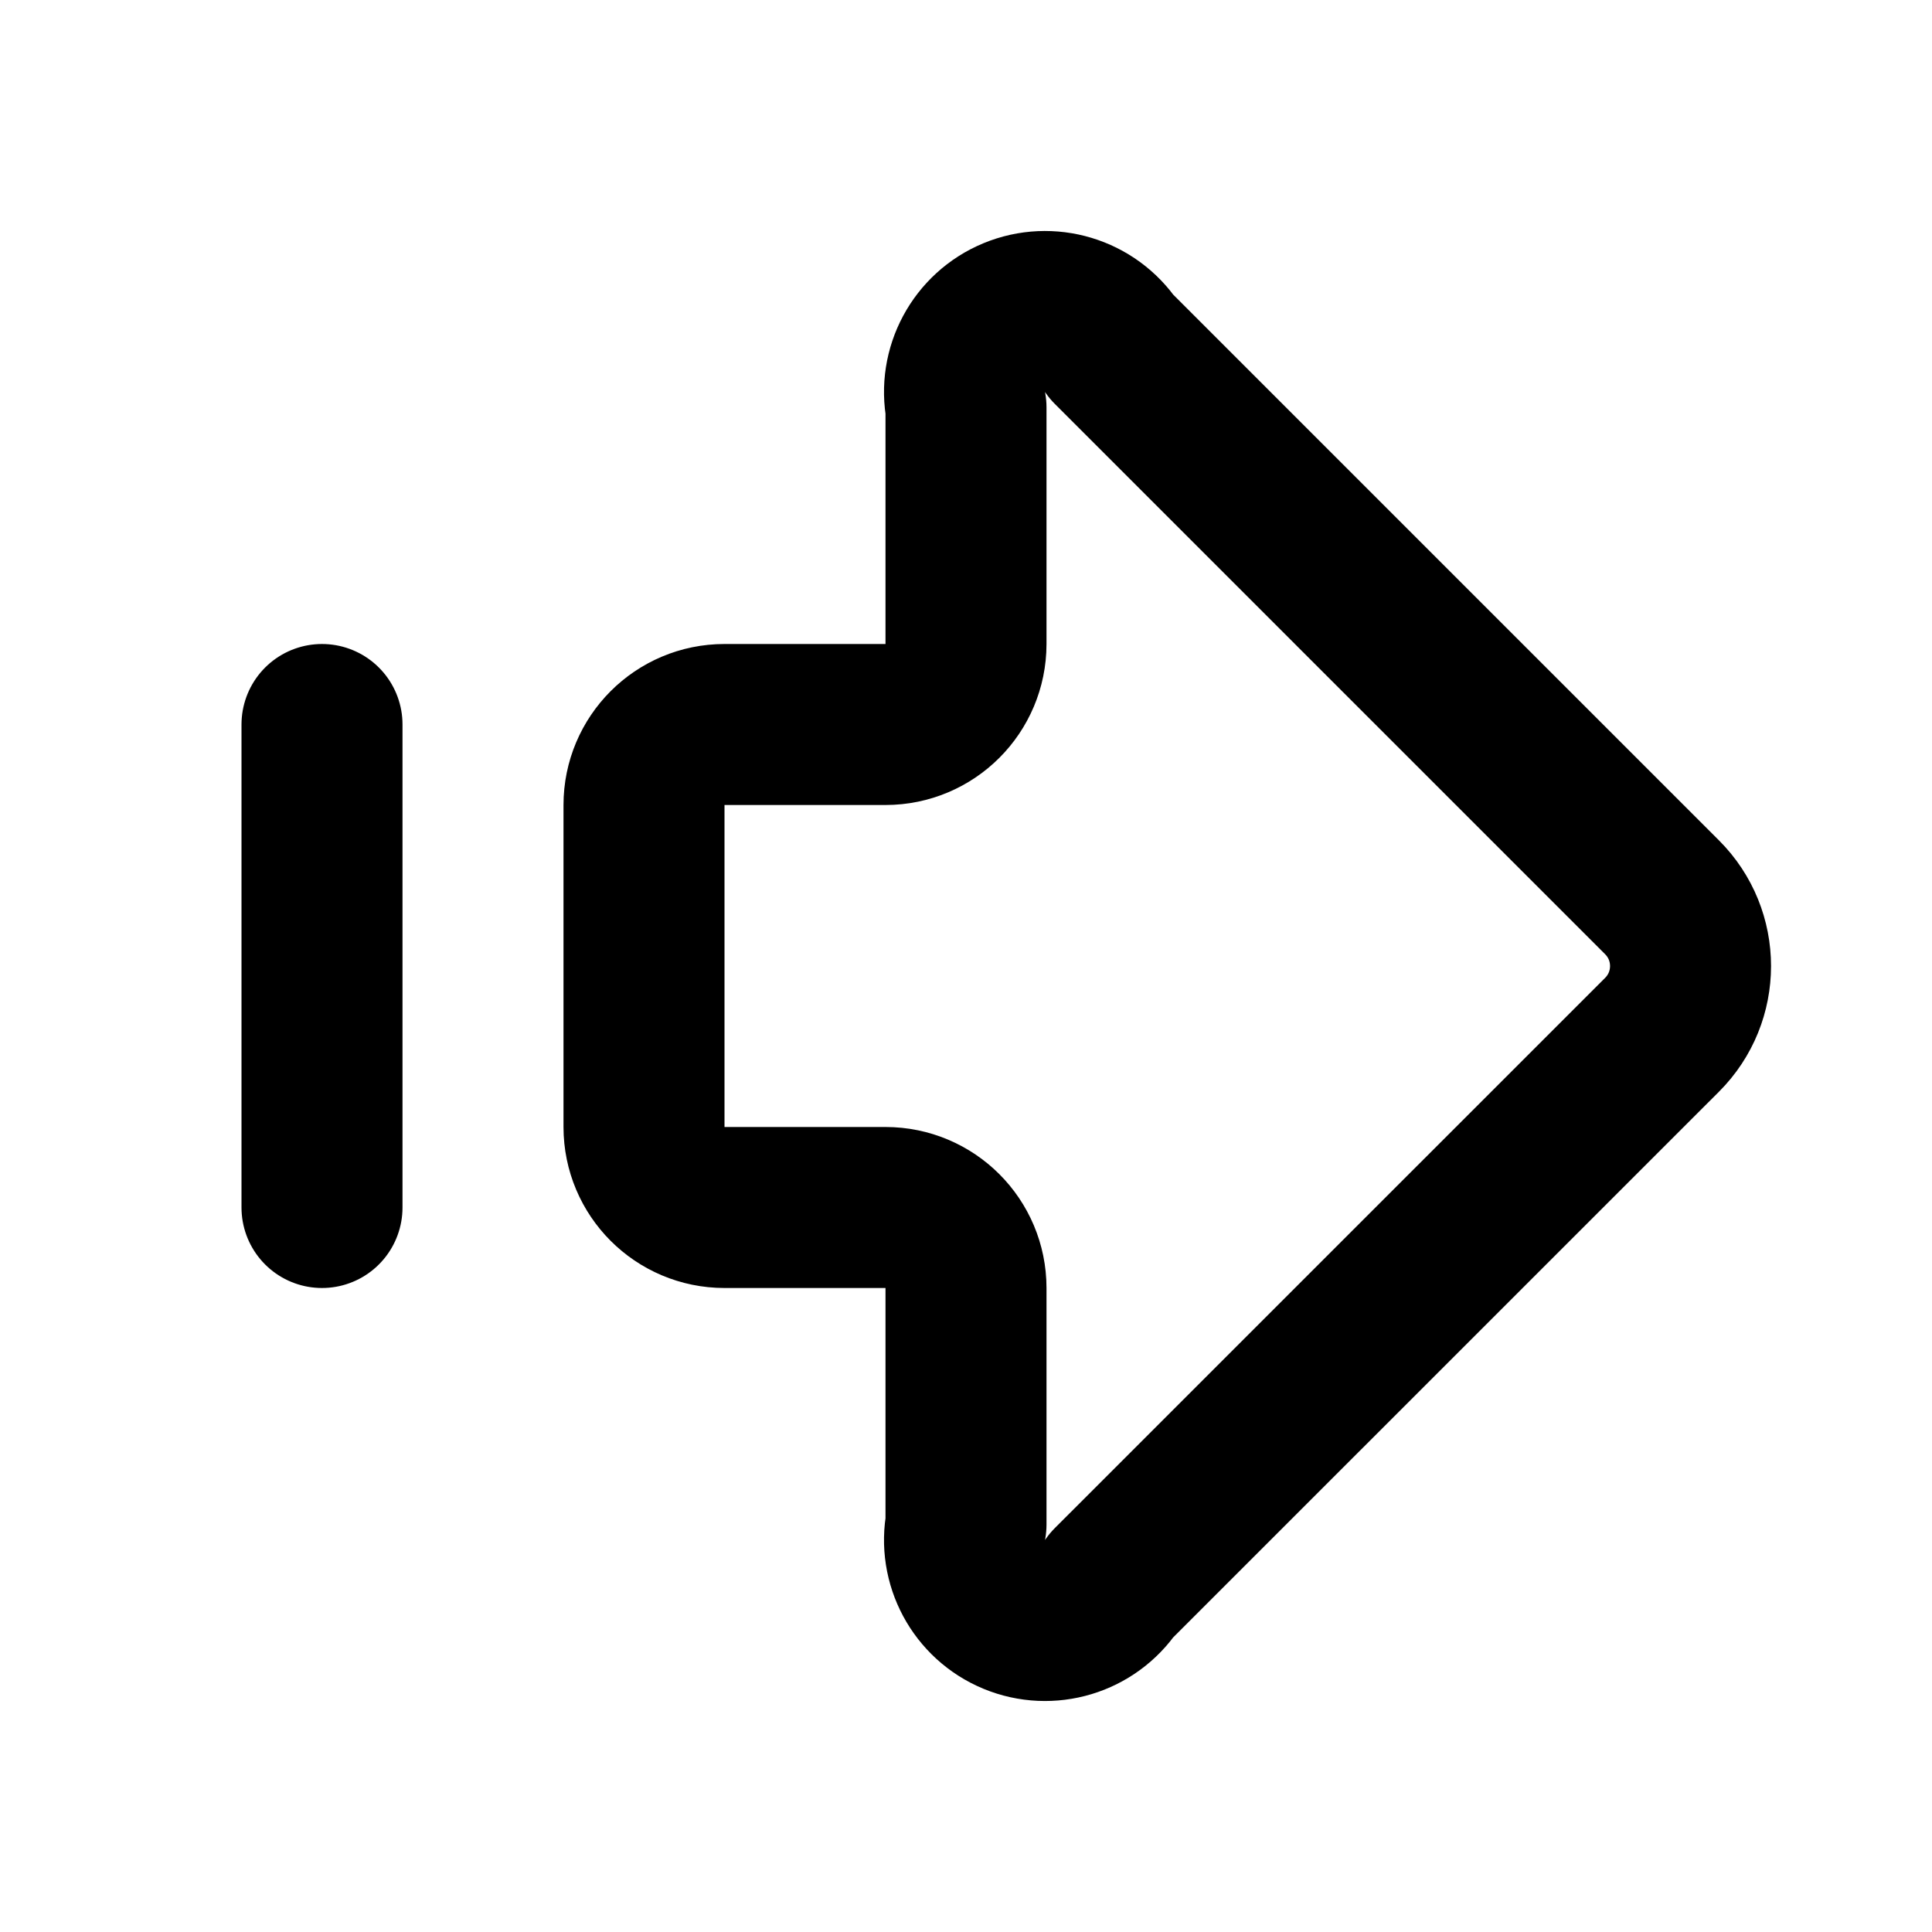
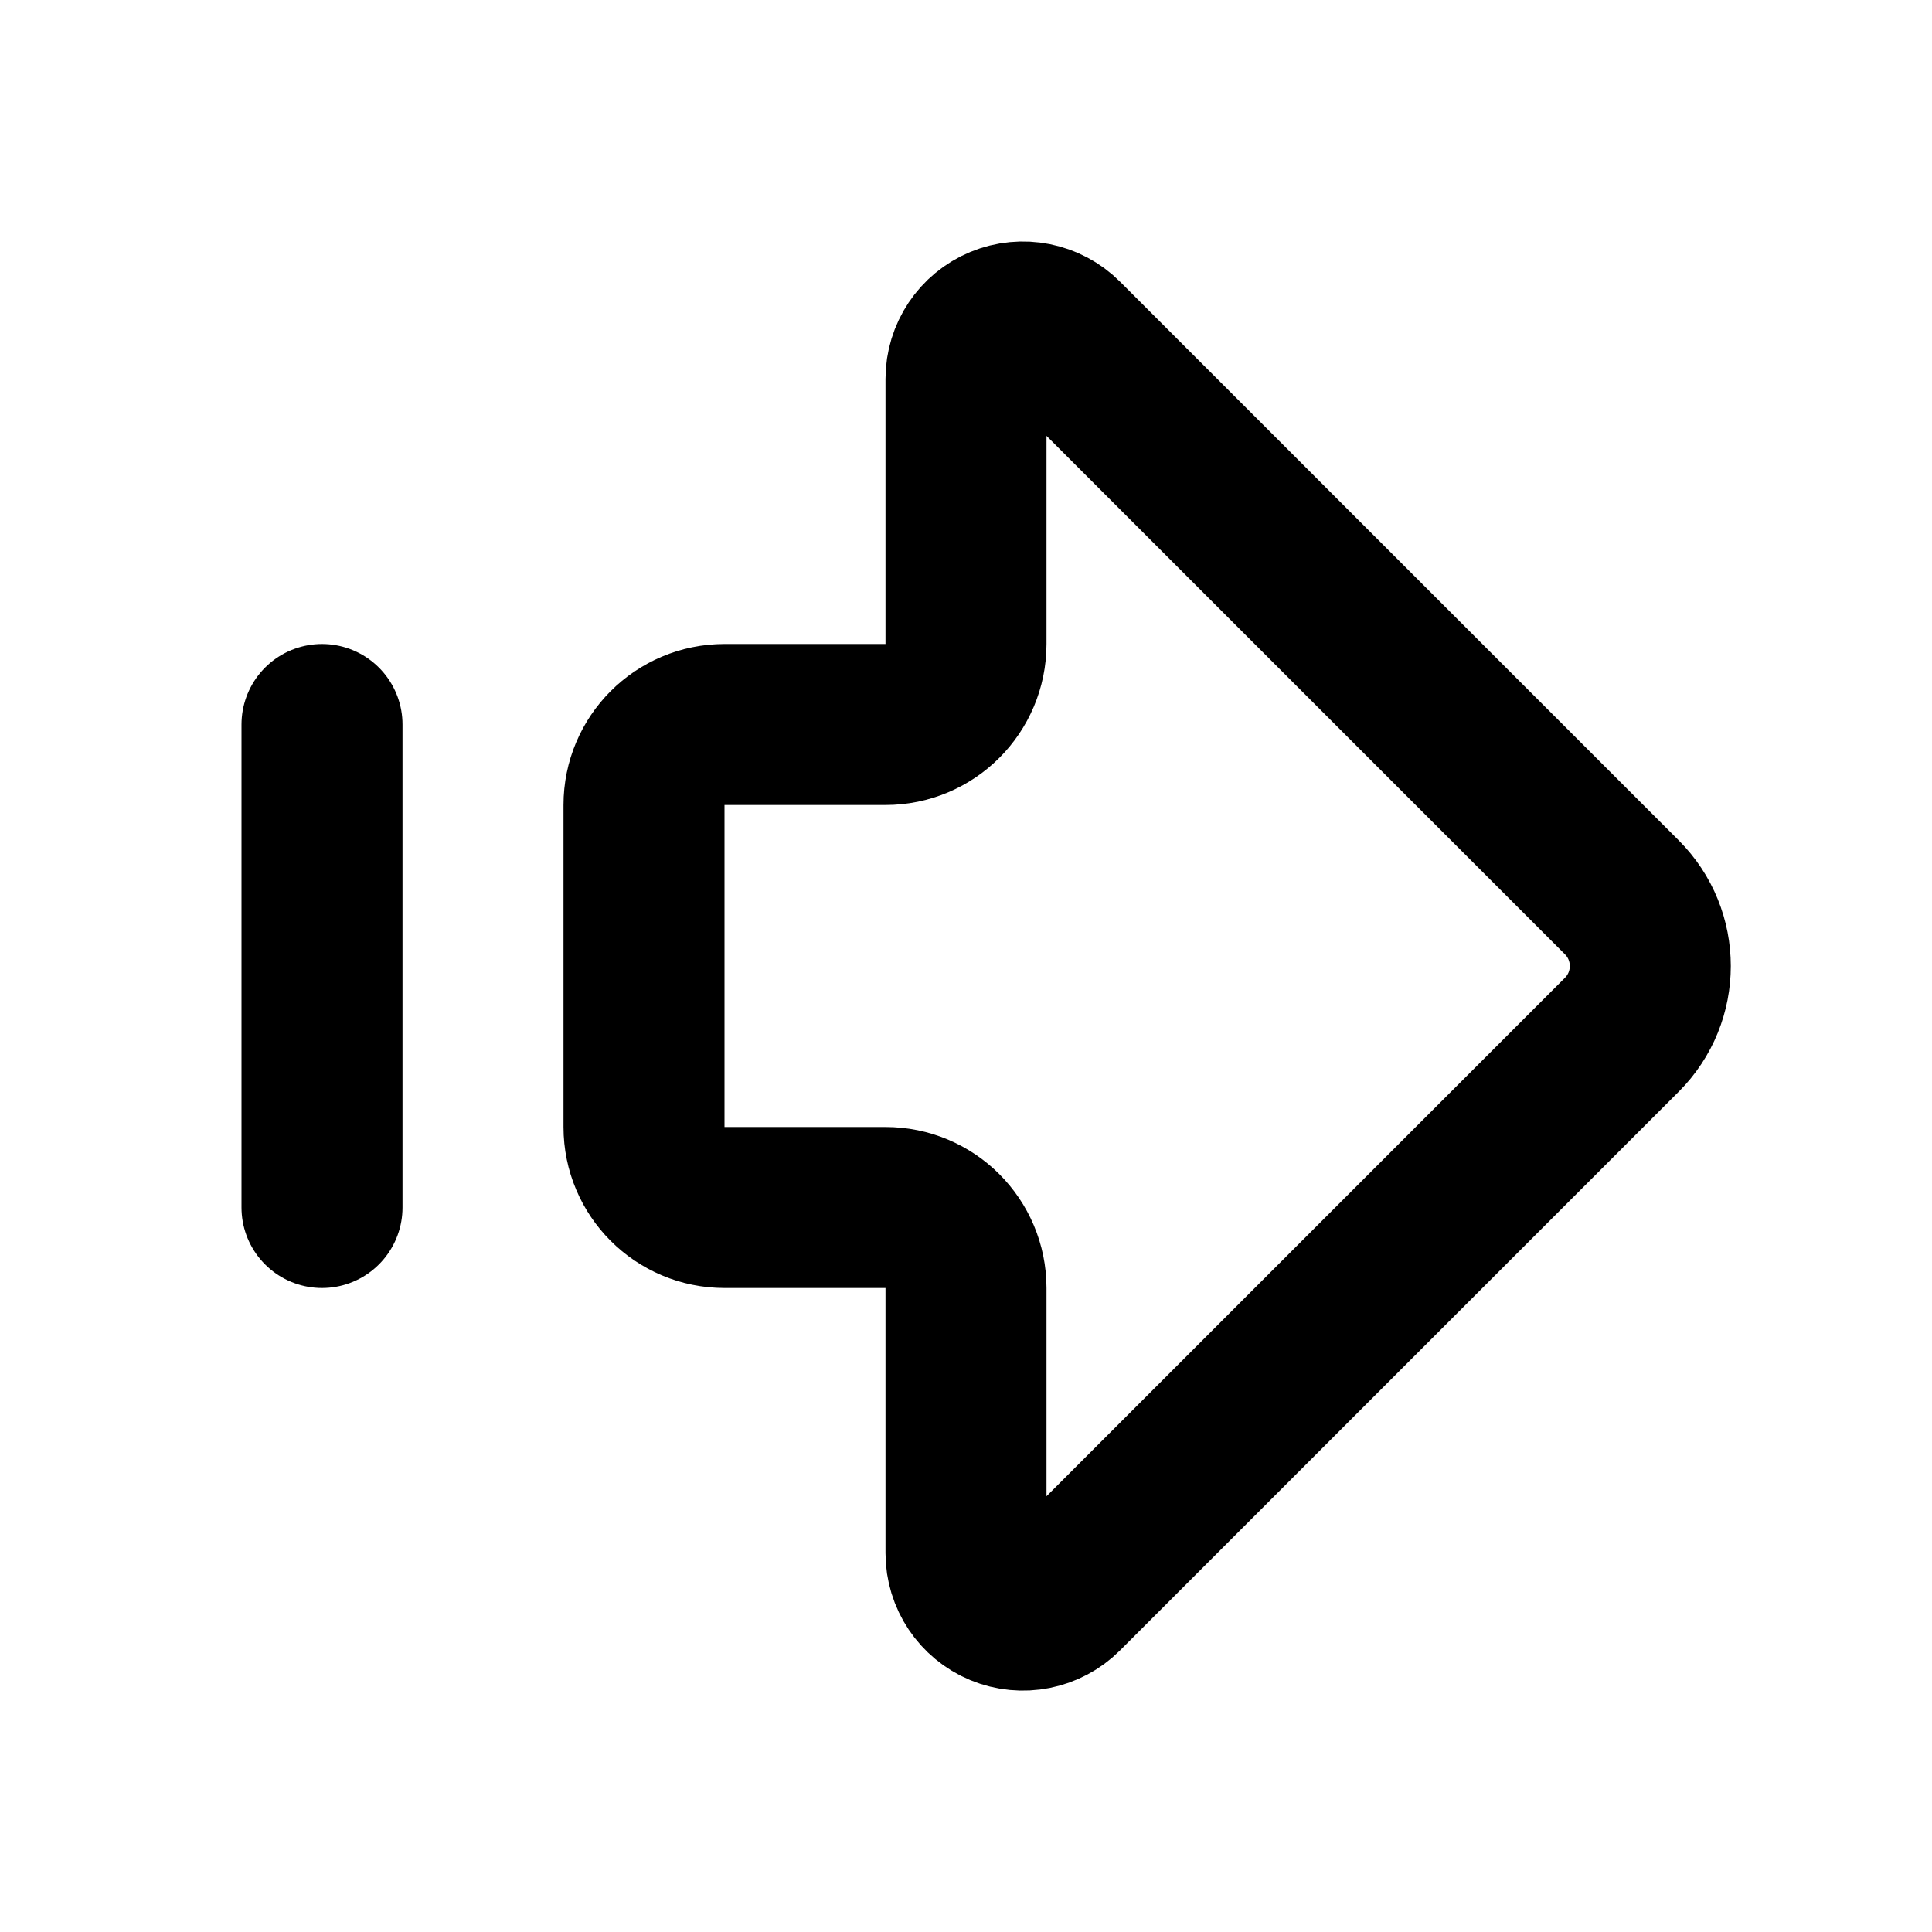
<svg xmlns="http://www.w3.org/2000/svg" width="24" height="24" fill="none" stroke="currentColor" stroke-linecap="round" stroke-linejoin="round" stroke-width="2" viewBox="0 0 24 24">
-   <path d="M11 9a1 1 0 0 0 1-1V5.061a1 1 0 0 1 1.811-.75l6.836 6.836a1.207 1.207 0 0 1 0 1.707l-6.836 6.835a1 1 0 0 1-1.811-.75V16a1 1 0 0 0-1-1H9a1 1 0 0 1-1-1v-4a1 1 0 0 1 1-1zM4 9v6" />
+   <path d="M11 9a1 1 0 0 0 1-1V4.707a.707.707 0 0 1 1.207-.5l6.94 6.94a1.207 1.207 0 0 1 0 1.707l-6.94 6.94a.707.707 0 0 1-1.207-.5V16a1 1 0 0 0-1-1H9a1 1 0 0 1-1-1v-4a1 1 0 0 1 1-1zM4 9v6" />
</svg>
